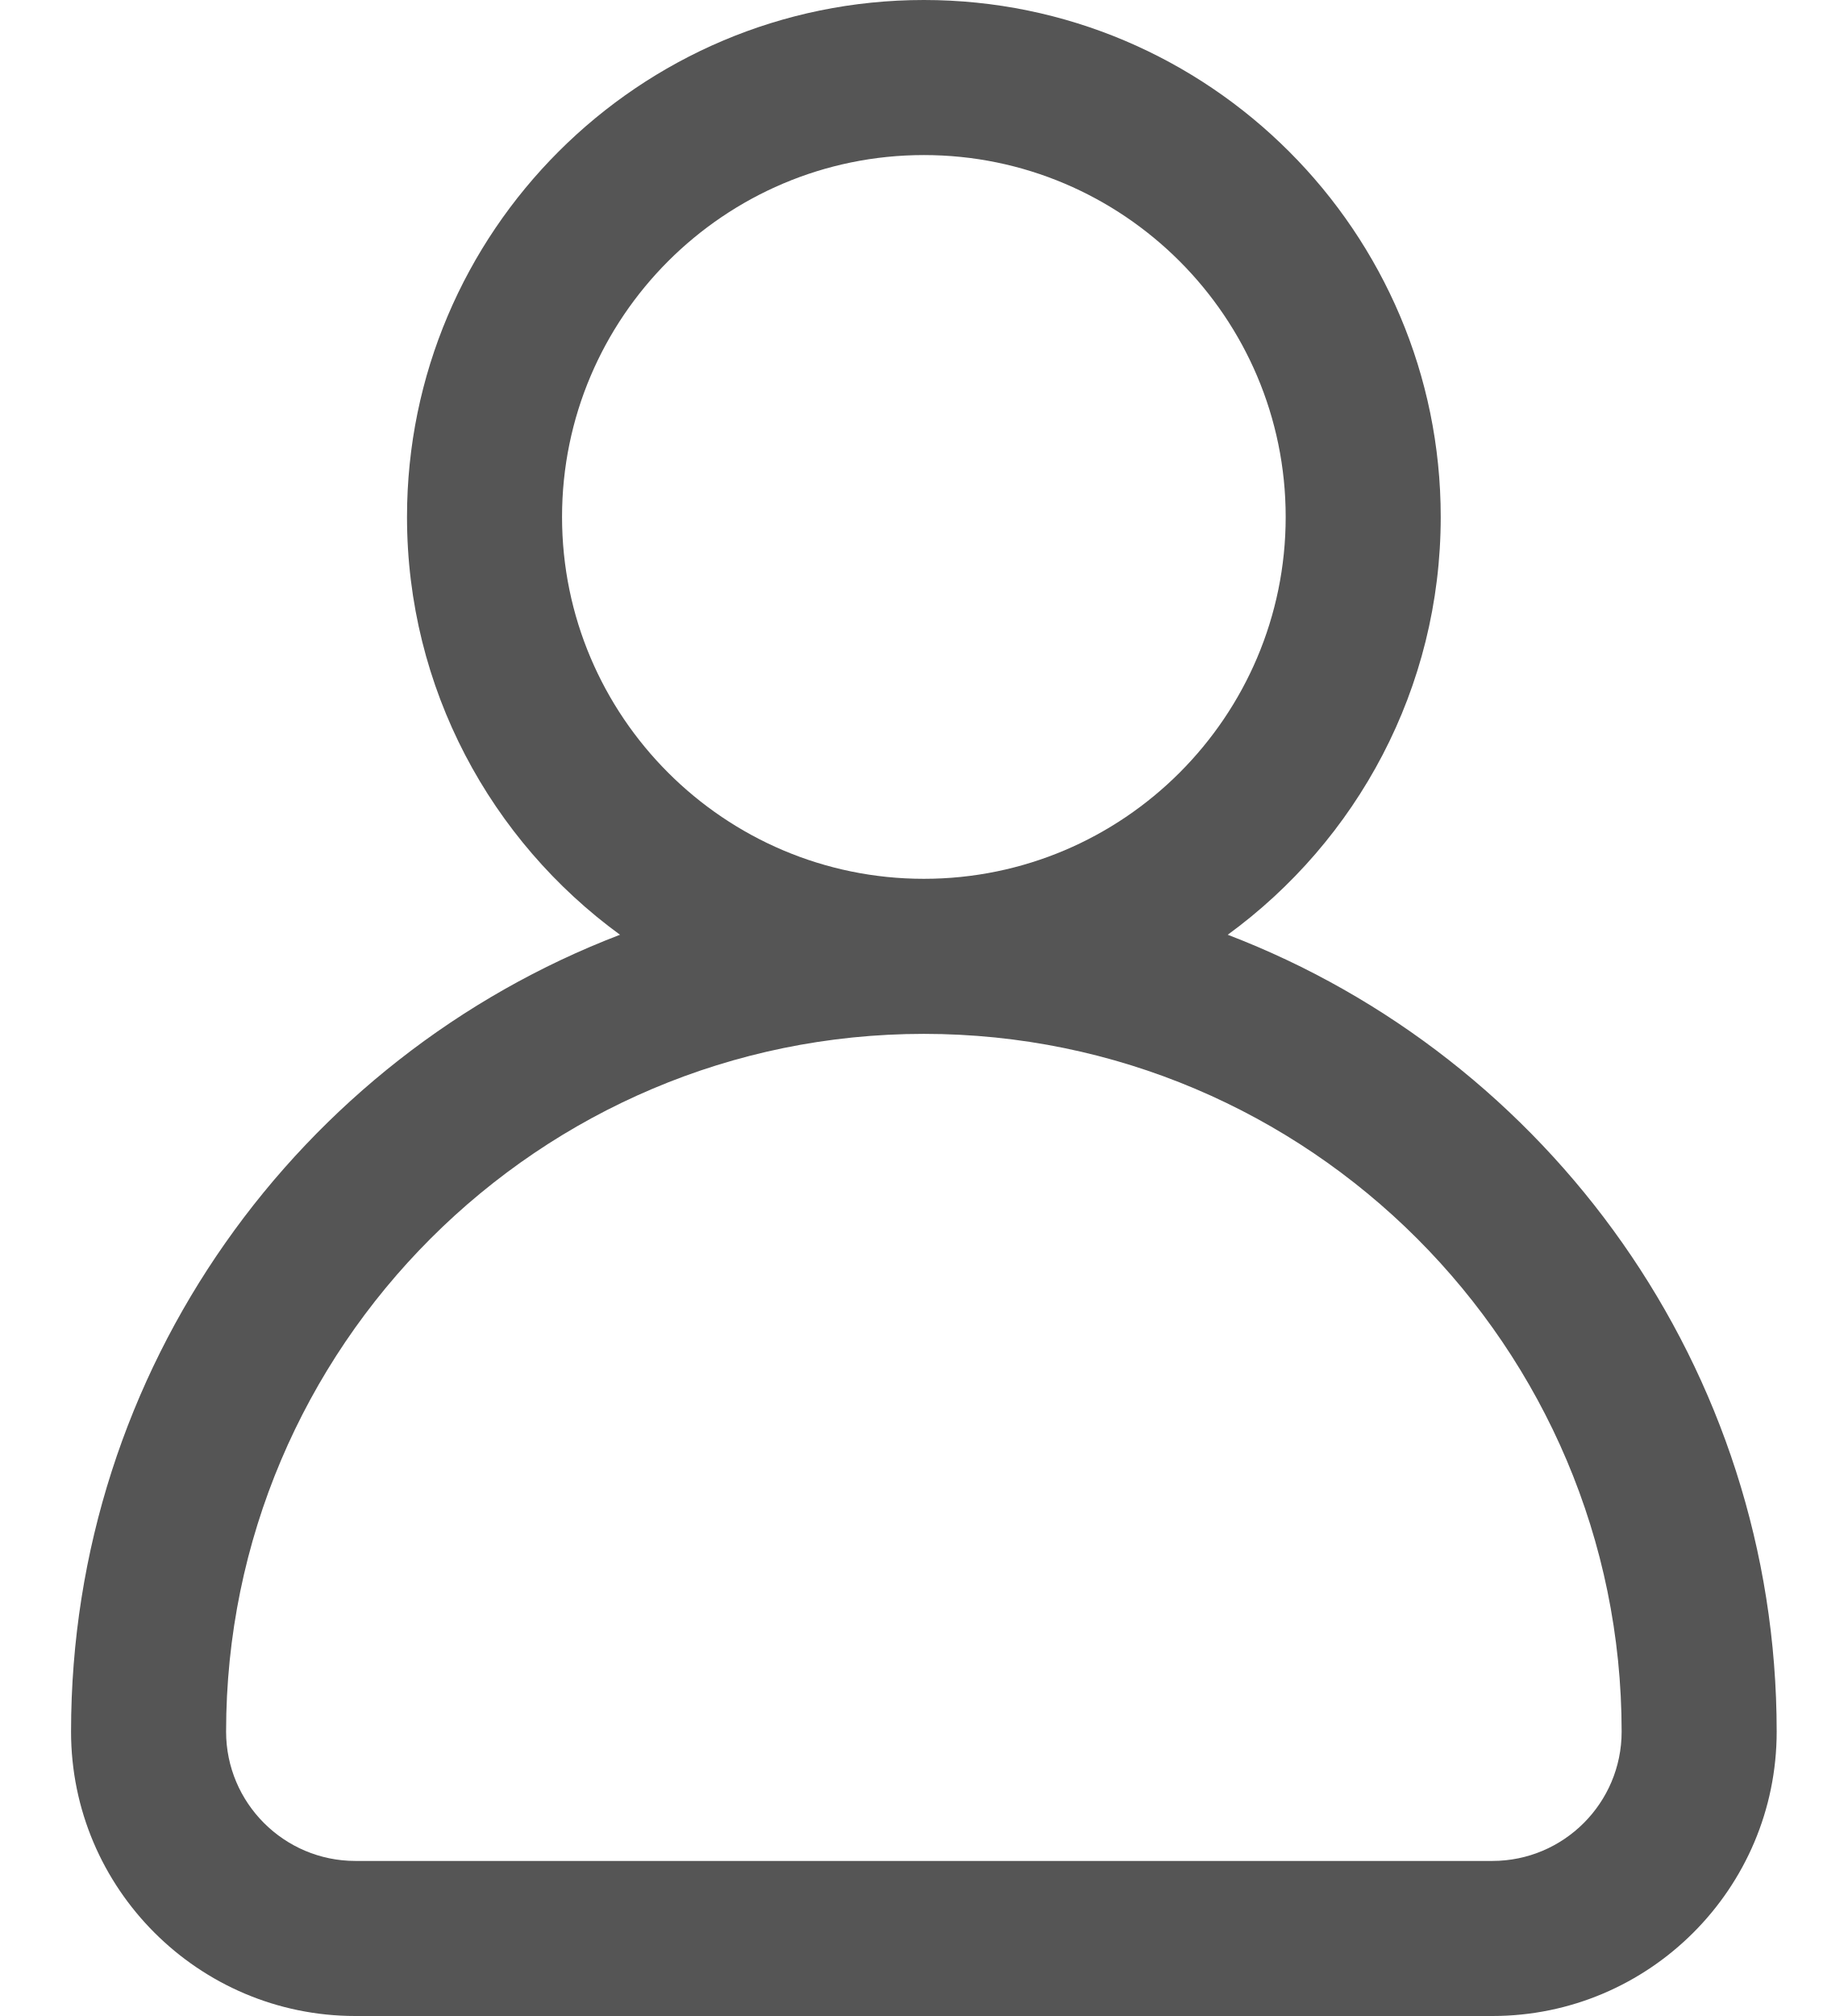
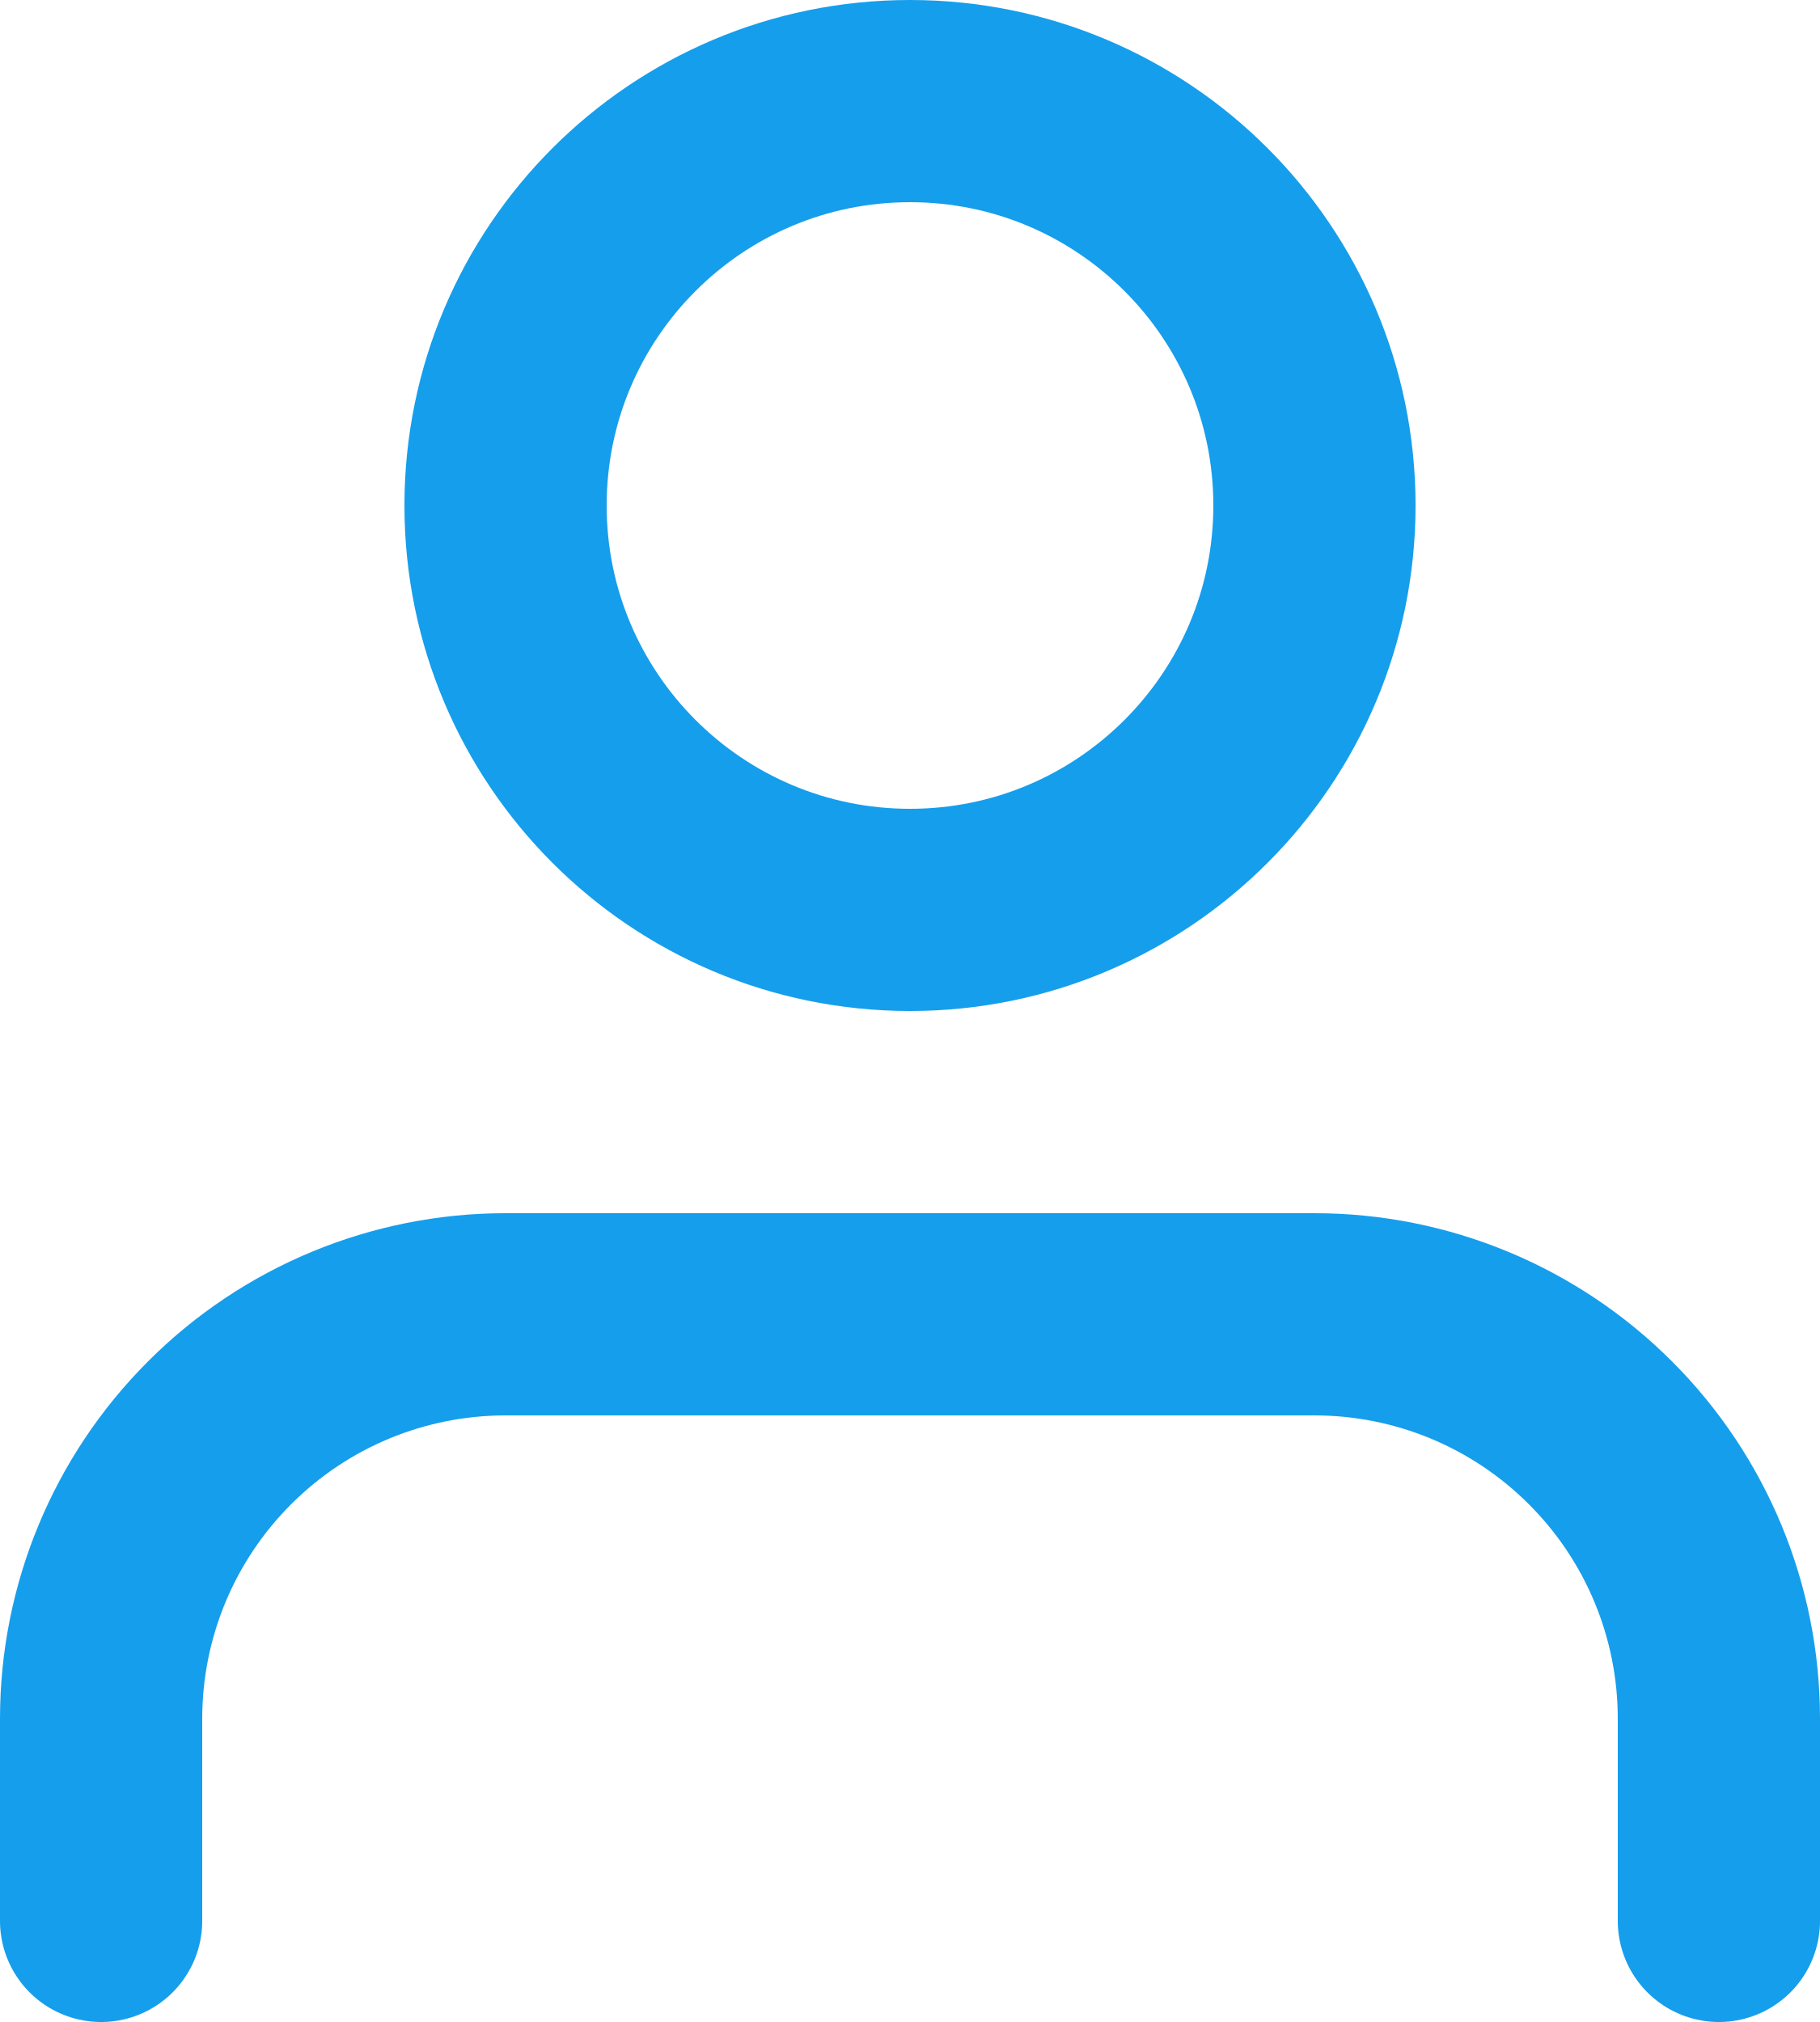
- <svg xmlns="http://www.w3.org/2000/svg" width="22" height="24" viewBox="0 0 22 24" fill="none">
-   <path d="M14.618 11.128C16.154 10.008 17.154 8.196 17.154 6.154C17.154 2.761 14.393 0 11 0C7.607 0 4.846 2.761 4.846 6.154C4.846 8.196 5.846 10.008 7.382 11.128C3.564 12.589 0.846 16.291 0.846 20.615C0.846 22.482 2.365 24 4.231 24H17.769C19.636 24 21.154 22.482 21.154 20.615C21.154 16.291 18.436 12.589 14.618 11.128ZM6.692 6.154C6.692 3.779 8.625 1.846 11 1.846C13.375 1.846 15.308 3.779 15.308 6.154C15.308 8.529 13.375 10.462 11 10.462C8.625 10.462 6.692 8.529 6.692 6.154ZM17.769 22.154H4.231C3.383 22.154 2.692 21.464 2.692 20.615C2.692 16.034 6.419 12.308 11 12.308C15.581 12.308 19.308 16.034 19.308 20.615C19.308 21.464 18.618 22.154 17.769 22.154Z" fill="#555555" />
+ <svg xmlns="http://www.w3.org/2000/svg" width="18" height="20" viewBox="0 0 18 20" fill="none">
+   <path d="M17 19V17C17 15.939 16.579 14.922 15.828 14.172C15.078 13.421 14.061 13 13 13H5C3.939 13 2.922 13.421 2.172 14.172C1.421 14.922 1 15.939 1 17V19" stroke="#159EEC" stroke-width="2" stroke-linecap="round" stroke-linejoin="round" />
+   <path d="M9 9C11.209 9 13 7.209 13 5C13 2.791 11.209 1 9 1C6.791 1 5 2.791 5 5C5 7.209 6.791 9 9 9Z" stroke="#159EEC" stroke-width="2" stroke-linecap="round" stroke-linejoin="round" />
</svg>
